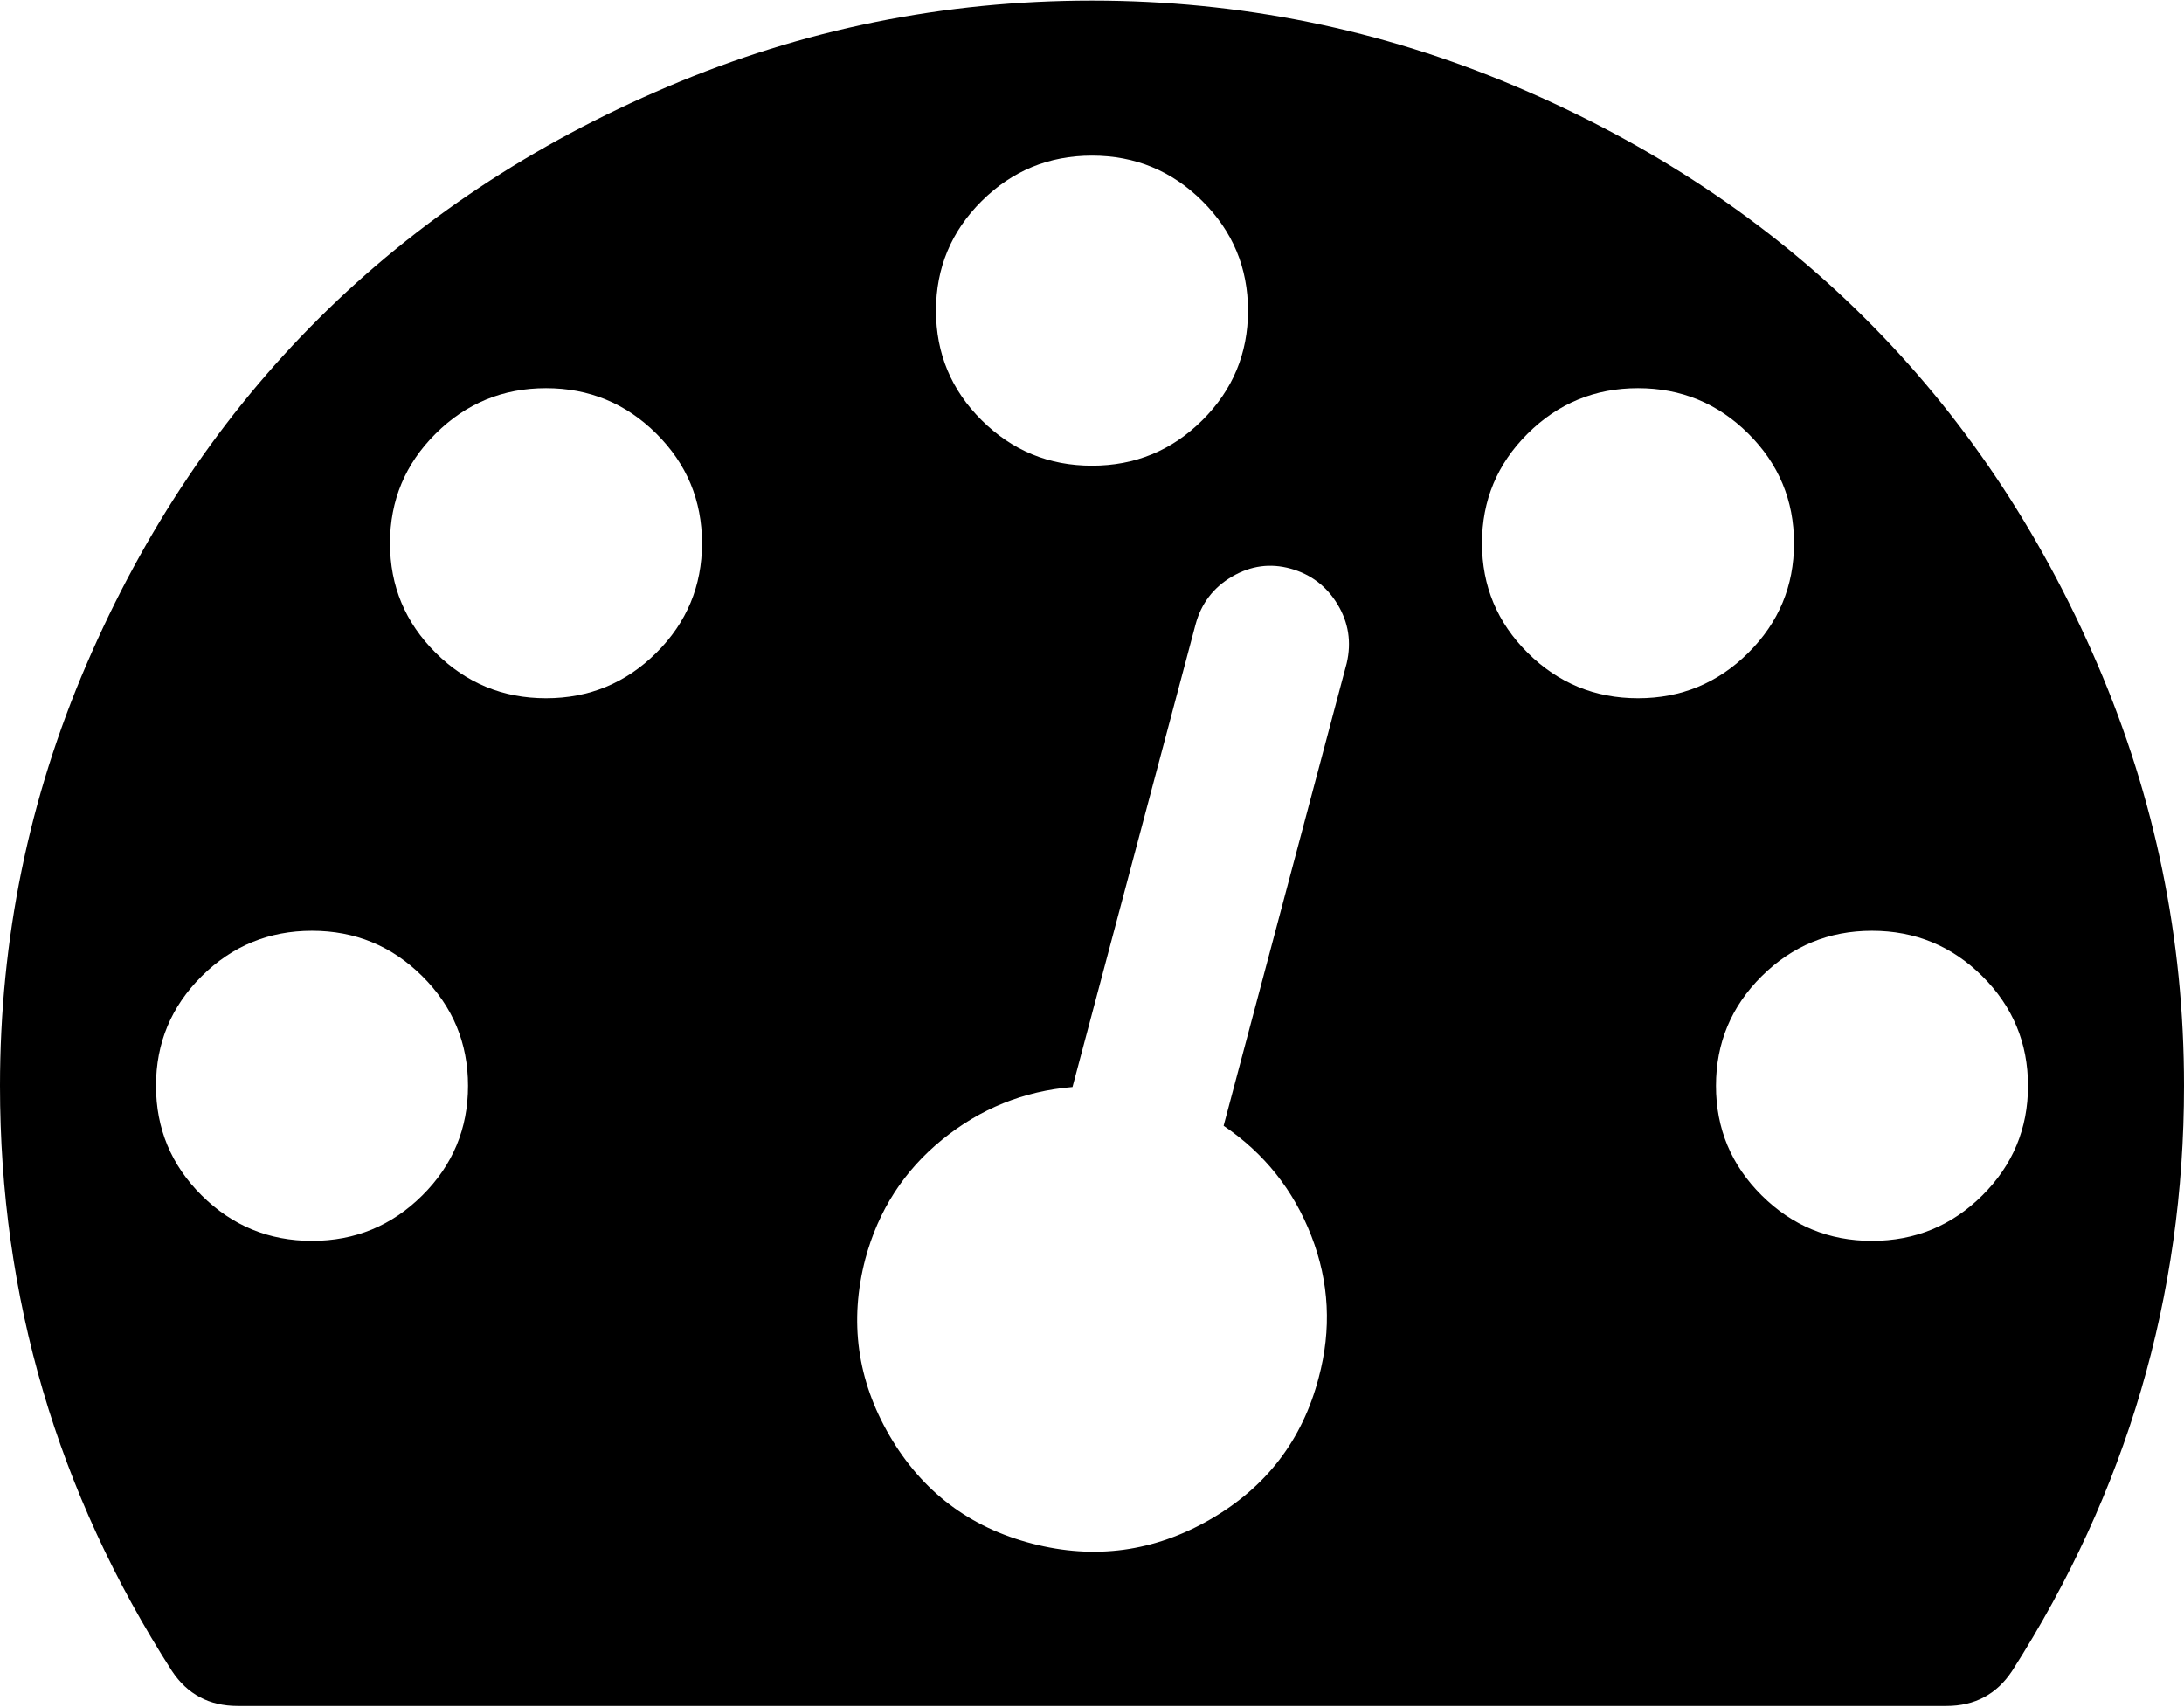
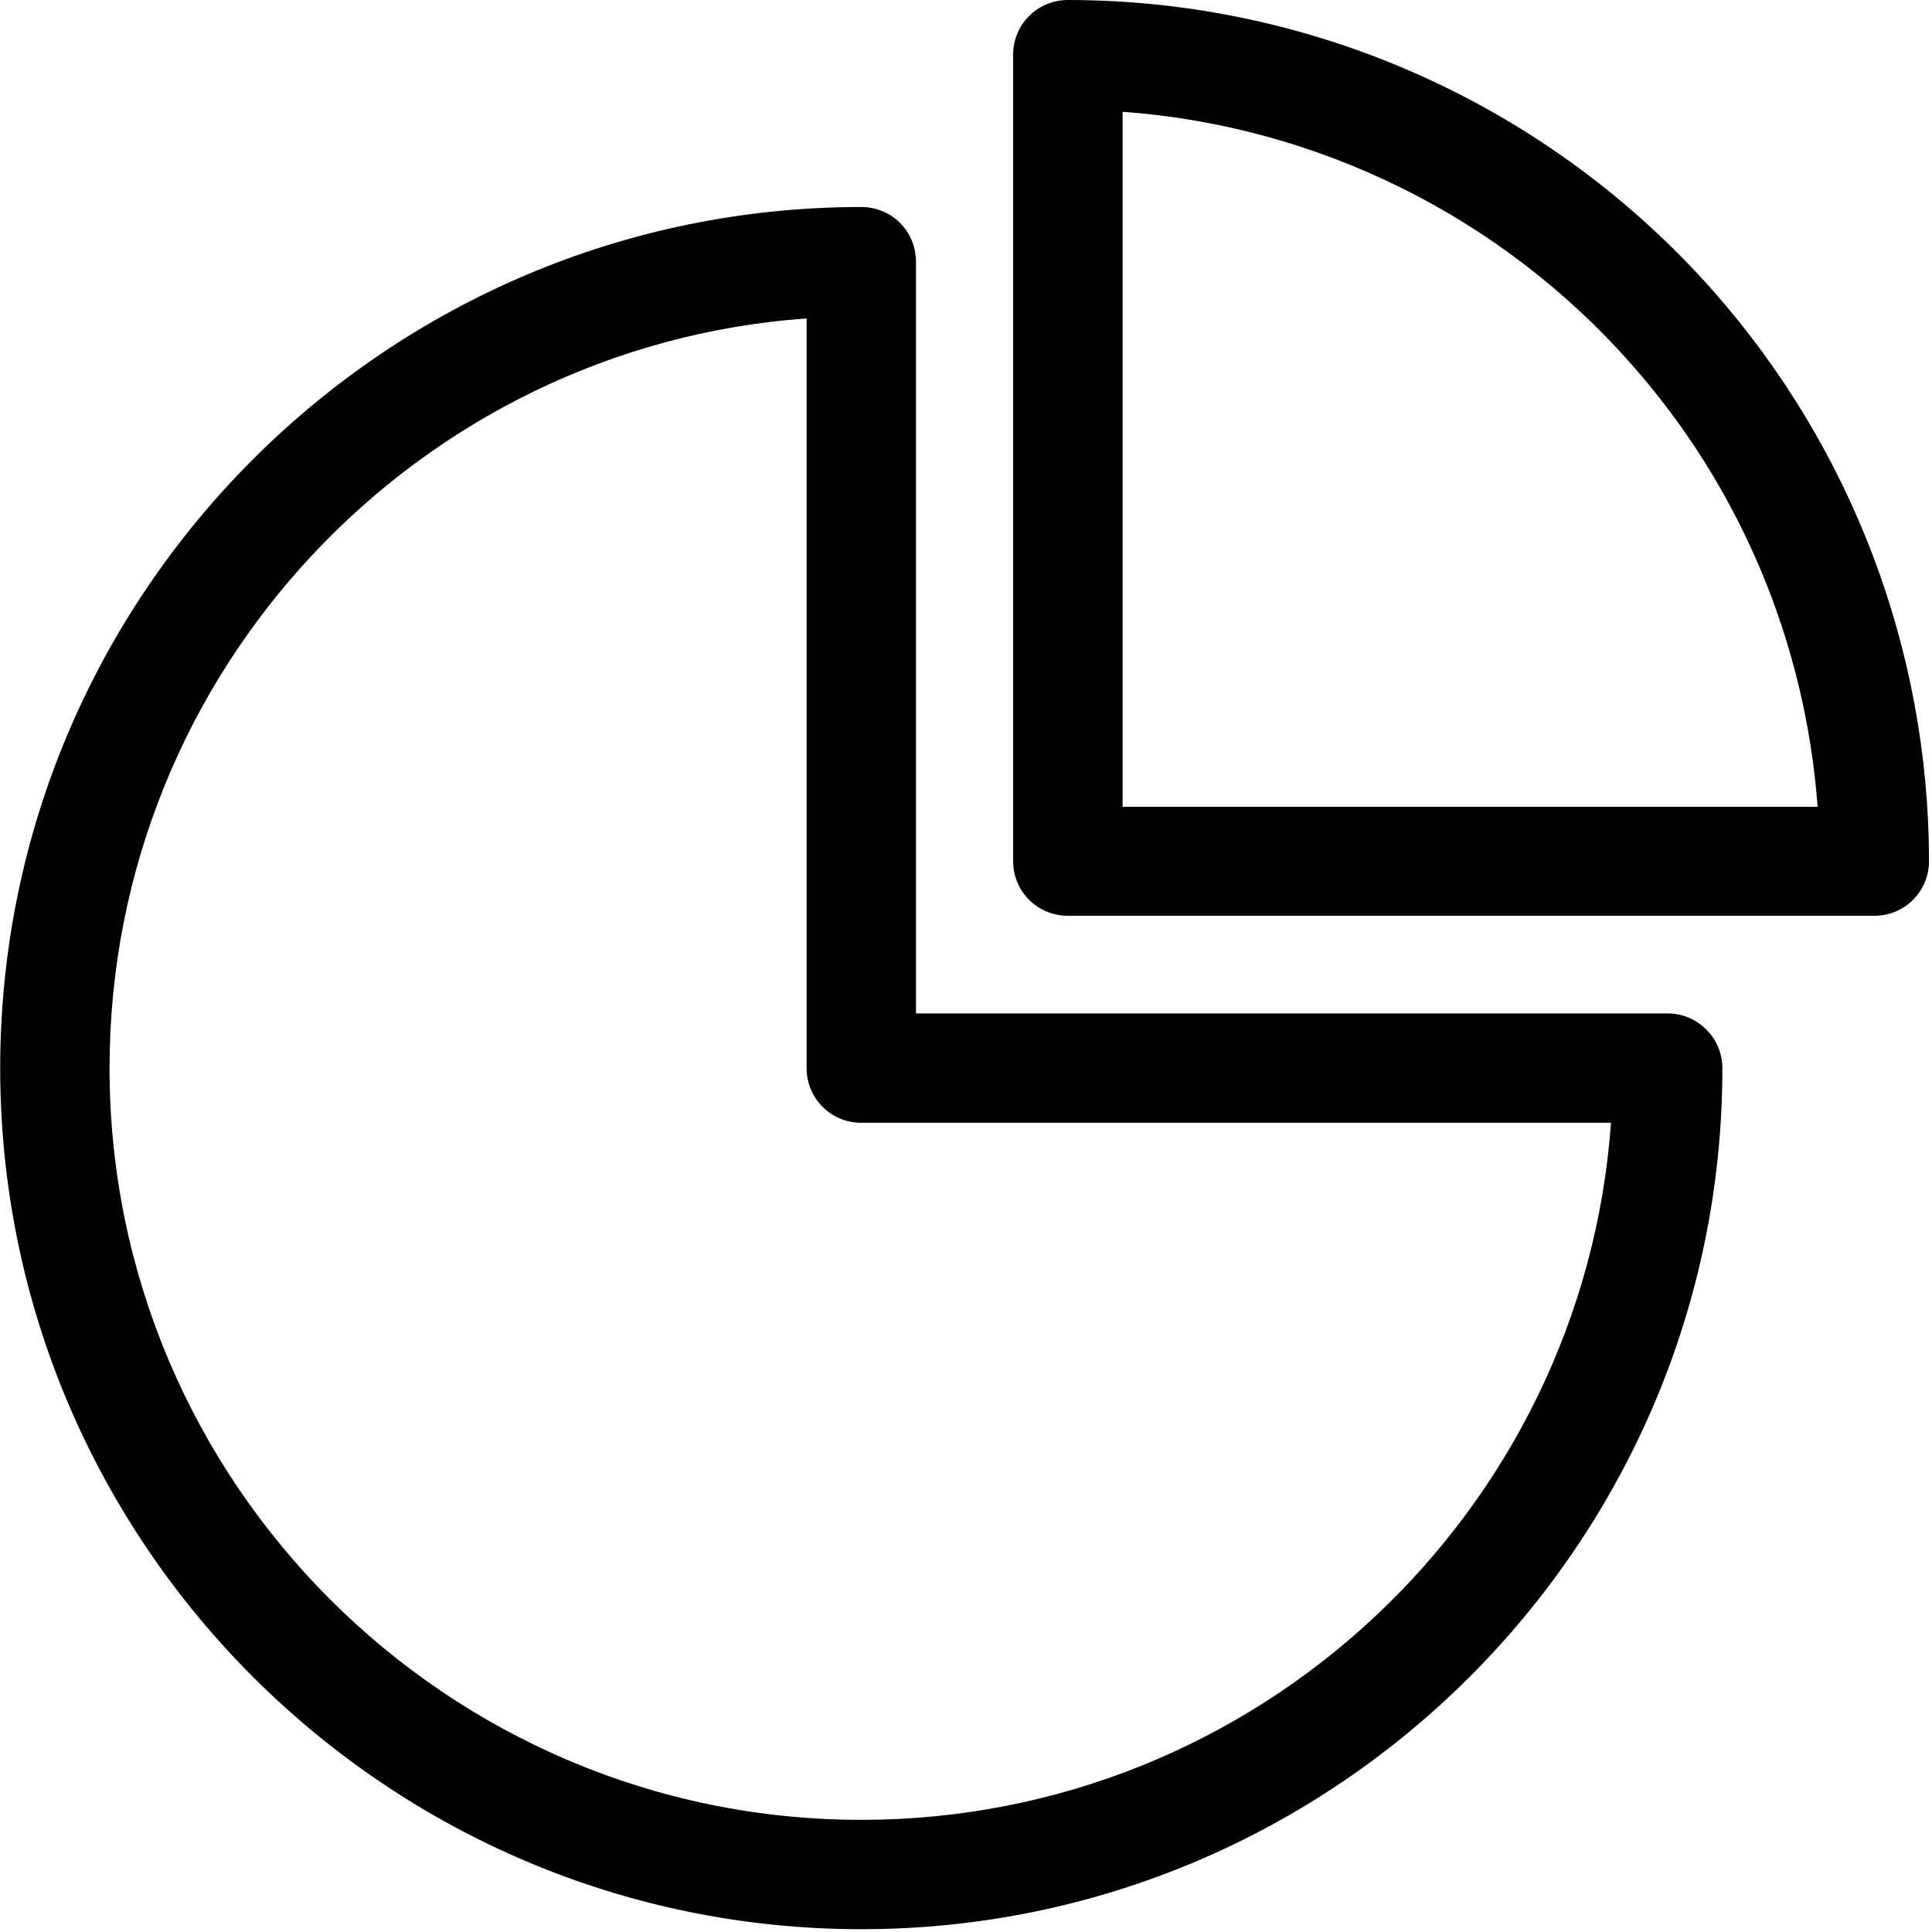
- <svg xmlns="http://www.w3.org/2000/svg" width="128" height="100">
-   <path d="M27.429 63.638c0-2.508-.893-4.65-2.679-6.424-1.786-1.775-3.94-2.662-6.464-2.662-2.524 0-4.679.887-6.465 2.662-1.785 1.774-2.678 3.916-2.678 6.424 0 2.508.893 4.65 2.678 6.424 1.786 1.775 3.94 2.662 6.465 2.662 2.524 0 4.678-.887 6.464-2.662 1.786-1.775 2.679-3.916 2.679-6.424zm13.714-31.801c0-2.508-.893-4.65-2.679-6.424-1.785-1.775-3.94-2.662-6.464-2.662-2.524 0-4.679.887-6.464 2.662-1.786 1.774-2.679 3.916-2.679 6.424 0 2.508.893 4.65 2.679 6.424 1.785 1.774 3.94 2.662 6.464 2.662 2.524 0 4.679-.888 6.464-2.662 1.786-1.775 2.679-3.916 2.679-6.424zM71.714 65.98l7.215-27.116c.285-1.23.107-2.378-.536-3.443-.643-1.064-1.56-1.762-2.75-2.094-1.19-.33-2.333-.177-3.429.462-1.095.639-1.81 1.573-2.143 2.804l-7.214 27.116c-2.857.237-5.405 1.266-7.643 3.088-2.238 1.822-3.738 4.152-4.5 6.992-.952 3.644-.476 7.098 1.429 10.364 1.905 3.265 4.69 5.37 8.357 6.317 3.667.947 7.143.474 10.429-1.42 3.285-1.892 5.404-4.66 6.357-8.305.762-2.84.619-5.607-.429-8.305-1.047-2.697-2.762-4.85-5.143-6.46zm47.143-2.342c0-2.508-.893-4.65-2.678-6.424-1.786-1.775-3.94-2.662-6.465-2.662-2.524 0-4.678.887-6.464 2.662-1.786 1.774-2.679 3.916-2.679 6.424 0 2.508.893 4.65 2.679 6.424 1.786 1.775 3.94 2.662 6.464 2.662 2.524 0 4.679-.887 6.465-2.662 1.785-1.775 2.678-3.916 2.678-6.424zm-45.714-45.43c0-2.509-.893-4.65-2.679-6.425C68.68 10.01 66.524 9.122 64 9.122c-2.524 0-4.679.887-6.464 2.661-1.786 1.775-2.679 3.916-2.679 6.425 0 2.508.893 4.65 2.679 6.424 1.785 1.774 3.94 2.662 6.464 2.662 2.524 0 4.679-.888 6.464-2.662 1.786-1.775 2.679-3.916 2.679-6.424zm32 13.629c0-2.508-.893-4.65-2.679-6.424-1.785-1.775-3.94-2.662-6.464-2.662-2.524 0-4.679.887-6.464 2.662-1.786 1.774-2.679 3.916-2.679 6.424 0 2.508.893 4.65 2.679 6.424 1.785 1.774 3.94 2.662 6.464 2.662 2.524 0 4.679-.888 6.464-2.662 1.786-1.775 2.679-3.916 2.679-6.424zM128 63.638c0 12.351-3.357 23.78-10.071 34.286-.905 1.372-2.19 2.058-3.858 2.058H13.93c-1.667 0-2.953-.686-3.858-2.058C3.357 87.465 0 76.037 0 63.638c0-8.613 1.69-16.847 5.071-24.703C8.452 31.08 13 24.312 18.714 18.634c5.715-5.68 12.524-10.199 20.429-13.559C47.048 1.715 55.333.035 64 .035c8.667 0 16.952 1.68 24.857 5.04 7.905 3.36 14.714 7.88 20.429 13.559 5.714 5.678 10.262 12.446 13.643 20.301 3.38 7.856 5.071 16.09 5.071 24.703z" />
+ <svg xmlns="http://www.w3.org/2000/svg" width="20px" height="20px" viewBox="0 0 20 20" version="1.1">
+   <defs />
+   <path d="M17.264,10.491 L9.482,10.491 L9.482,2.709 C9.482,2.394 9.231,2.143 8.916,2.143 C4.002,2.143 0.002,6.143 0.002,11.057 C0.002,15.971 4.002,19.971 8.916,19.971 C13.83,19.971 17.83,15.971 17.83,11.057 C17.83,10.746 17.574,10.491 17.264,10.491 Z M8.916,18.839 C4.627,18.839 1.134,15.346 1.134,11.057 C1.134,6.956 4.321,3.585 8.35,3.296 L8.35,11.057 C8.35,11.371 8.602,11.623 8.916,11.623 L16.677,11.623 C16.388,15.652 13.017,18.839 8.916,18.839 Z" id="Shape" />
+   <path d="M19.969,8.885 C19.96,6.721 19.168,4.637 17.738,3.015 C16.044,1.099 13.612,0 11.055,0 C10.74,0 10.488,0.252 10.488,0.566 L10.488,8.914 C10.488,9.229 10.74,9.48 11.055,9.48 L19.403,9.48 C19.717,9.48 19.969,9.229 19.969,8.914 C19.969,8.906 19.969,8.897 19.969,8.885 Z M11.621,8.352 L11.621,1.157 C13.642,1.304 15.537,2.239 16.887,3.769 C18.019,5.048 18.69,6.658 18.816,8.352 L11.621,8.352 Z" id="Shape" />
</svg>
